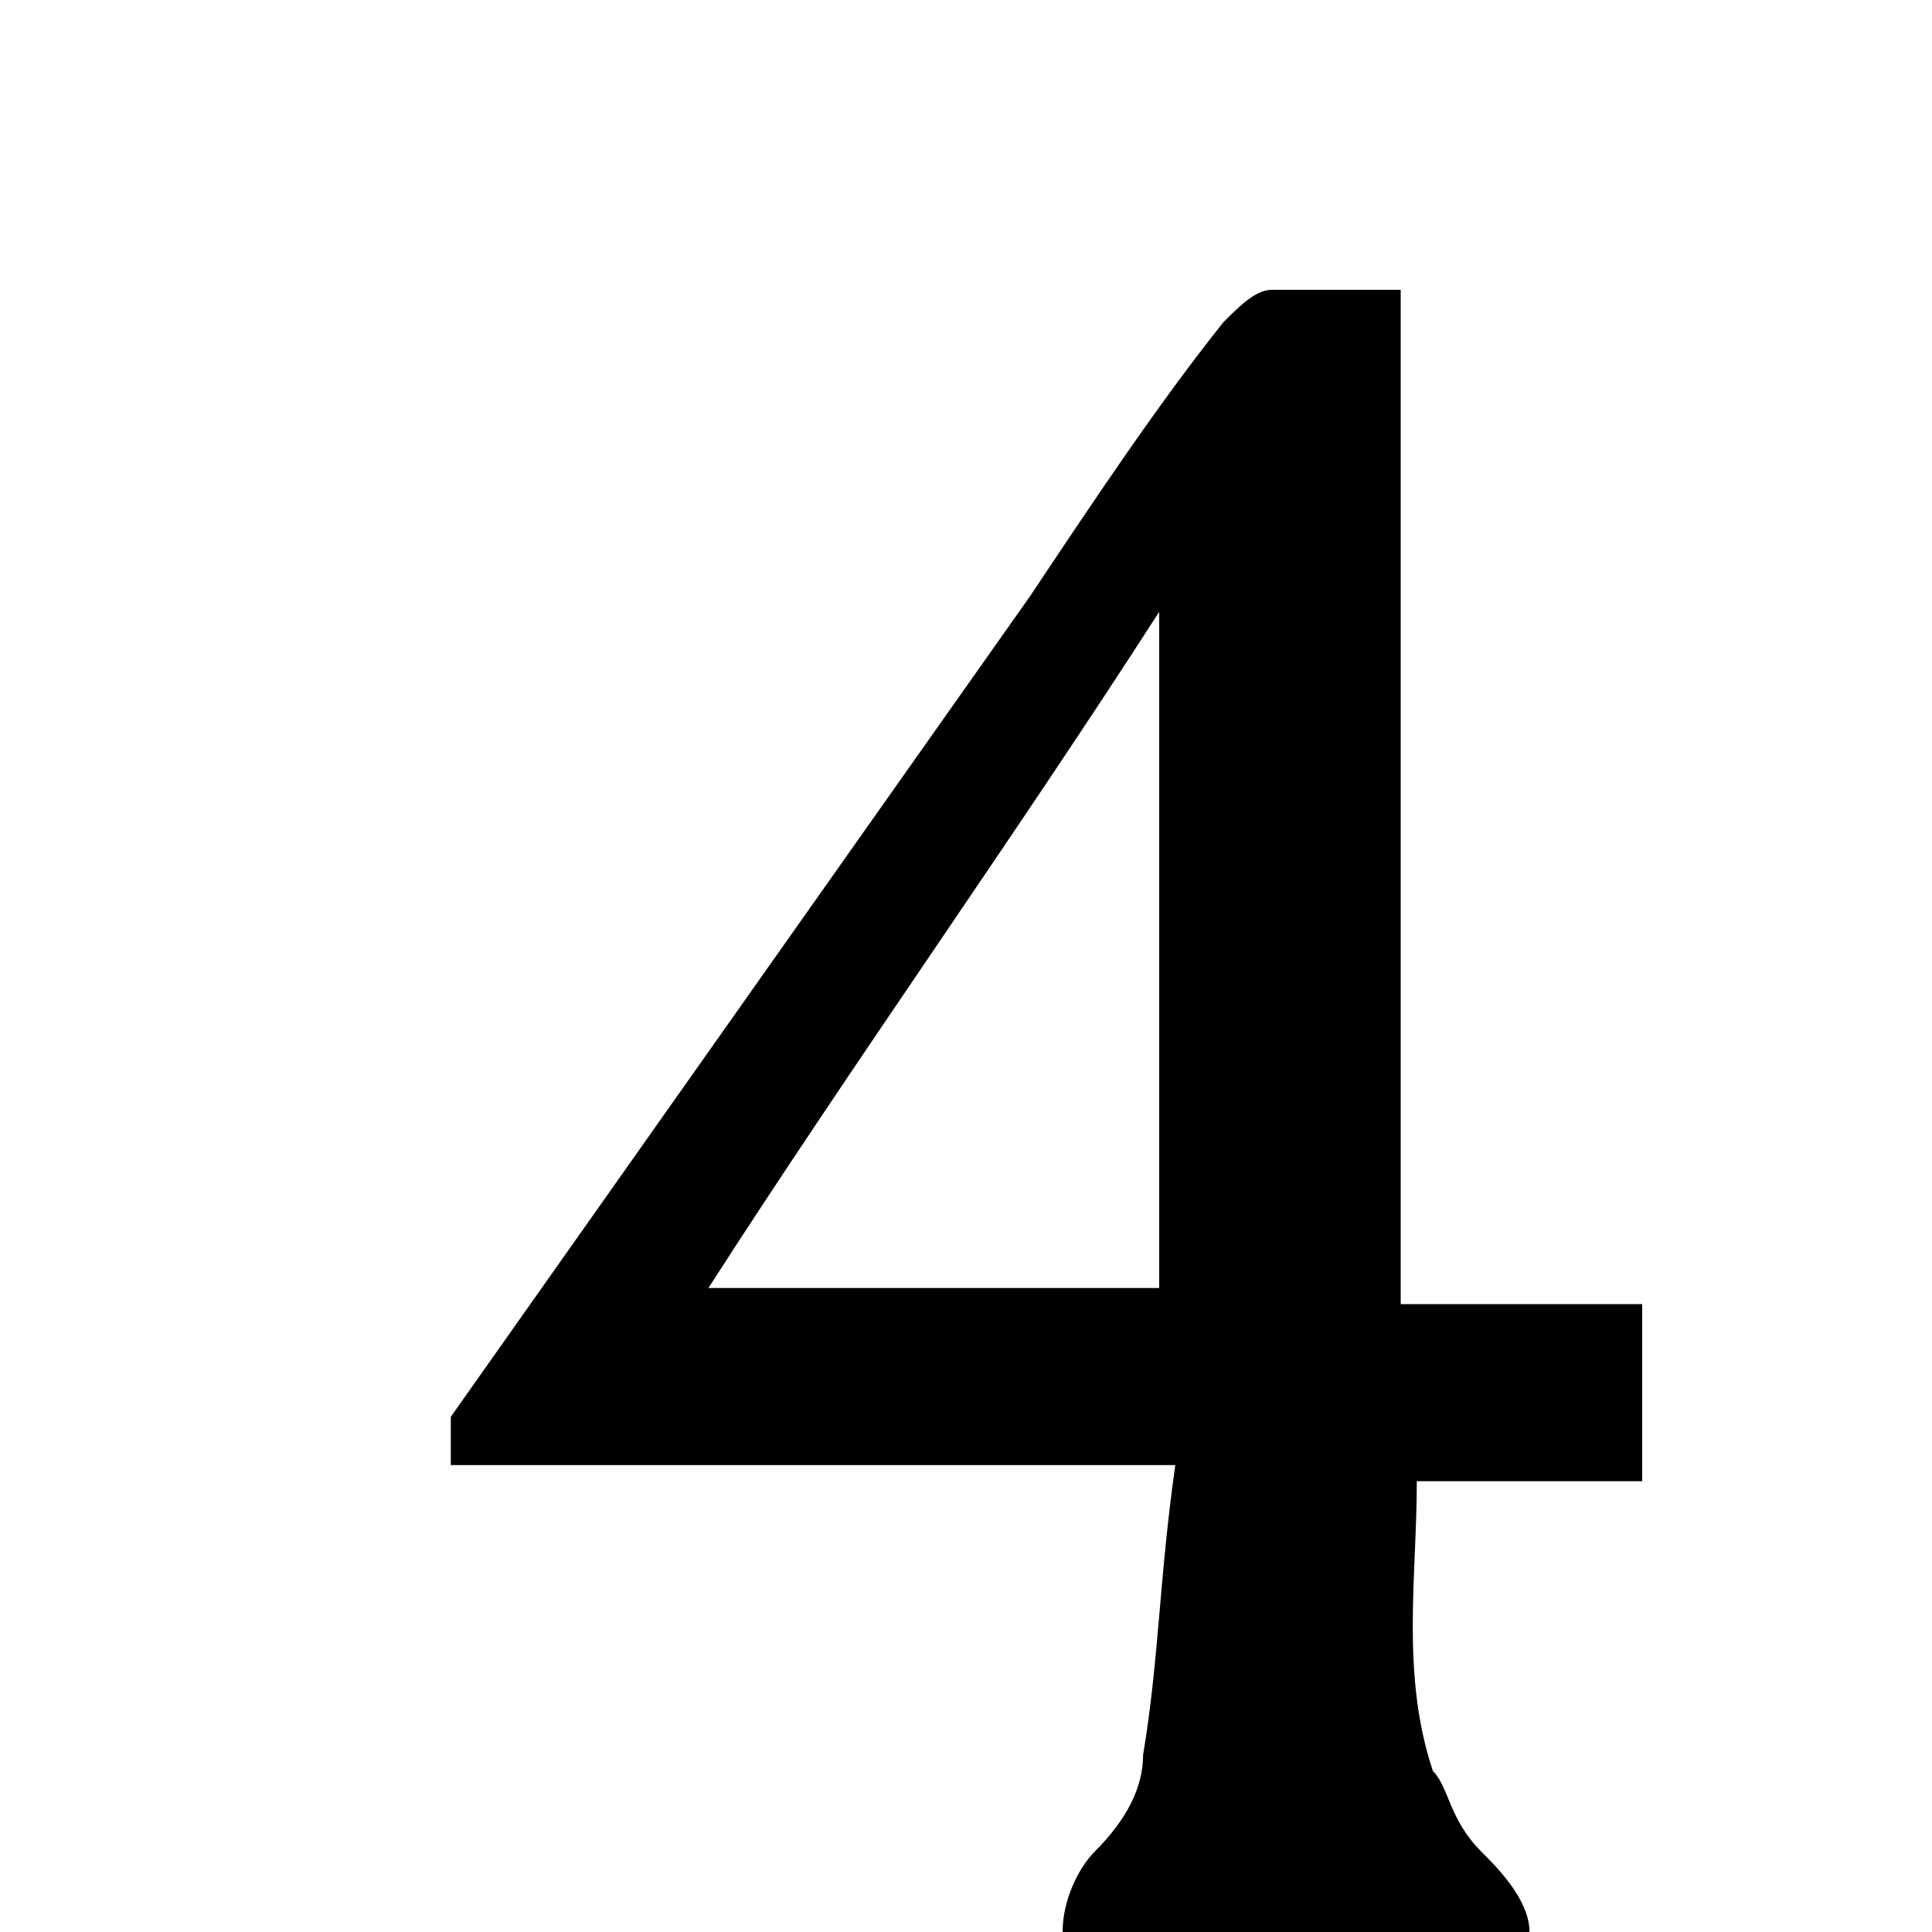
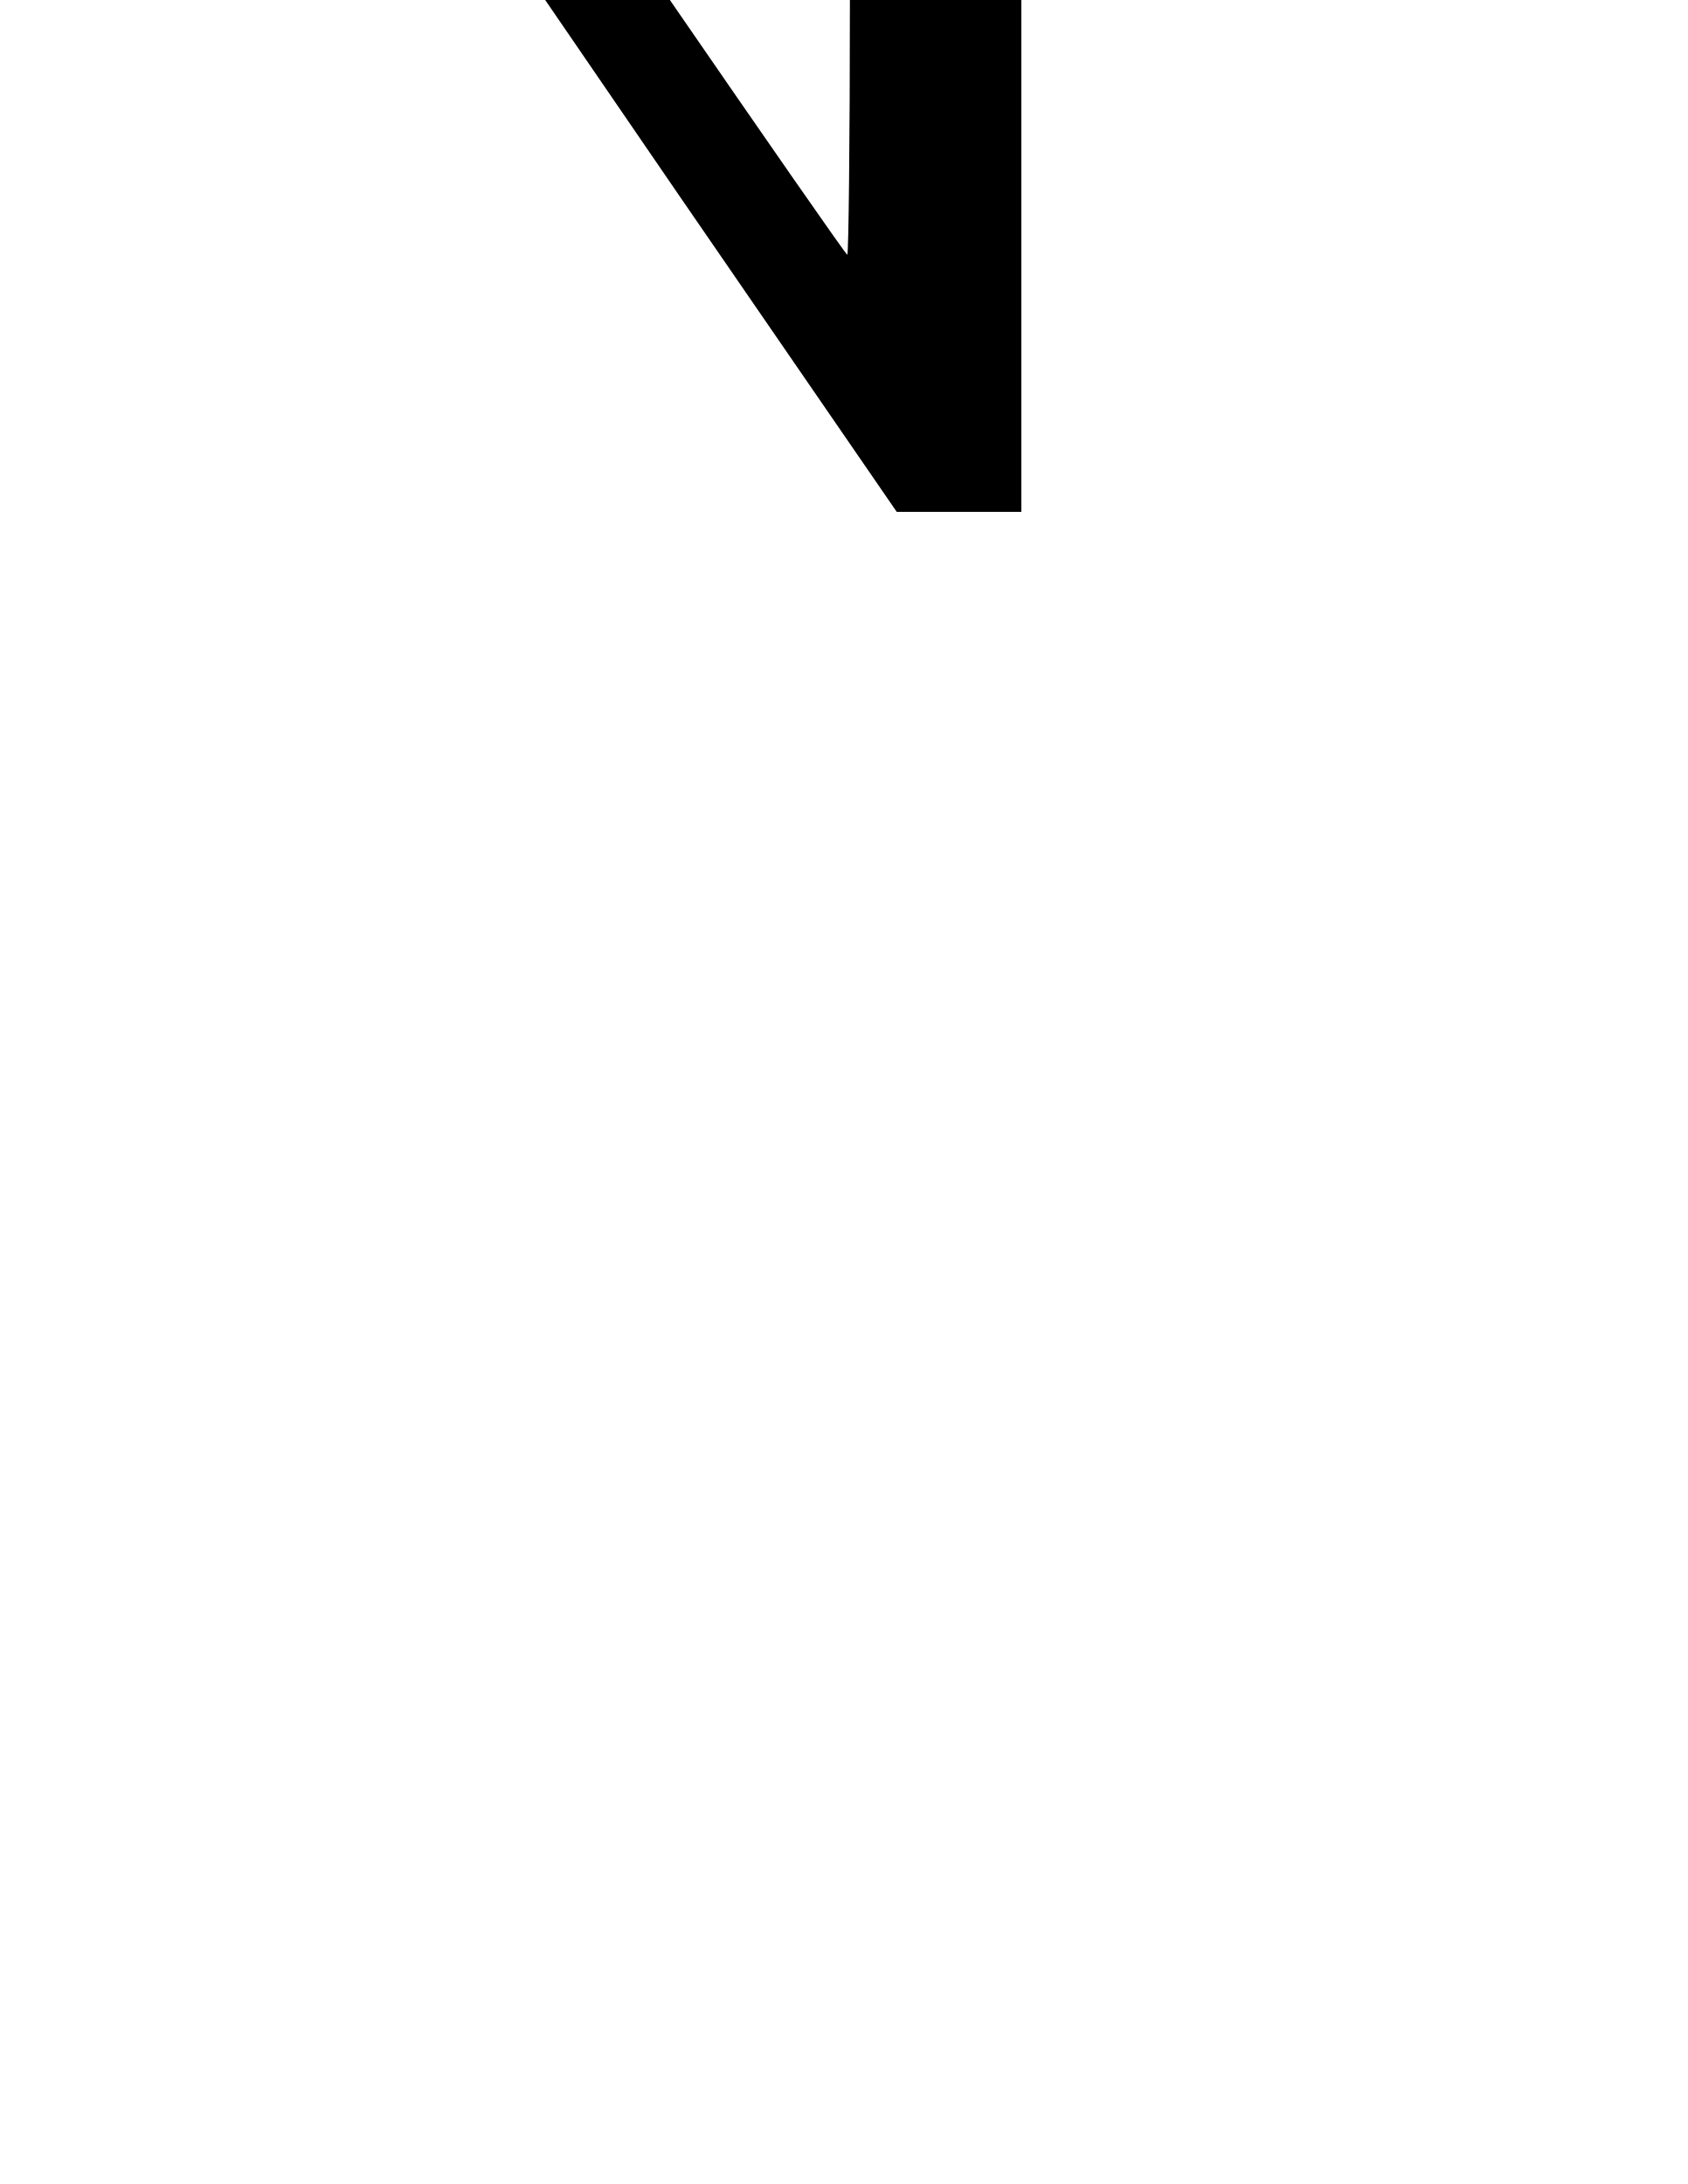
- <svg xmlns="http://www.w3.org/2000/svg" version="1.1" id="Layer_1" x="0px" y="0px" viewBox="0 0 12 12" enable-background="new 0 0 12 12" xml:space="preserve">
-   <g>
-     <path d="M2.8,8.8C4,7.1,5.2,5.4,6.4,3.7c0.4-0.6,0.8-1.2,1.2-1.7c0.1-0.1,0.2-0.2,0.3-0.2c0.2,0,0.5,0,0.8,0c0,2.1,0,4.2,0,6.3   c0.5,0,1,0,1.5,0c0,0.4,0,0.8,0,1.1c-0.5,0-1,0-1.4,0c0,0.6-0.1,1.2,0.1,1.8c0.1,0.1,0.1,0.3,0.3,0.5c0.1,0.1,0.3,0.3,0.3,0.5   c-1,0-1.9,0-2.9,0c0-0.2,0.1-0.4,0.2-0.5c0.2-0.2,0.3-0.4,0.3-0.6c0.1-0.6,0.1-1.1,0.2-1.8c-0.5,0-0.8,0-1.2,0c-1.1,0-2.2,0-3.3,0   C2.8,9.1,2.8,8.9,2.8,8.8z M4.4,8c1,0,2,0,2.8,0c0-1.3,0-2.8,0-4.2C6.3,5.2,5.3,6.6,4.4,8z" />
+ <svg xmlns="http://www.w3.org/2000/svg" version="1.1" id="Layer_1" x="0px" y="0px" viewBox="0 0 612 792" enable-background="new 0 0 612 792" xml:space="preserve">
+   <g transform="translate(0,256) scale(0.1,-0.1)">
+     <path d="M3251.5,703.8h227.1h224.7v1386.6v1386.6H4026h322.7v239.1V3955h-325.1h-325.1l9.6,375.3c9.6,427.9,21.5,461.4,198.4,631.1   c66.9,64.5,107.6,124.3,107.6,157.8v55h-621.6h-621.6v-62.2c0-45.4,31.1-90.8,105.2-155.4c155.4-136.3,184.1-234.3,200.8-647.9   l12-353.8H2092h-994.5v-55c0-33.5,121.9-236.7,294-485.3c160.2-234.3,645.5-941.9,1075.8-1570.6L3251.5,703.8z M3072.2,1636.1   c-9.6,0-1257.5,1812.1-1257.5,1828.8c0,7.2,284.5,12,633.5,12h633.5v-920.4C3081.7,2049.7,3076.9,1636.1,3072.2,1636.1z" />
  </g>
</svg>
